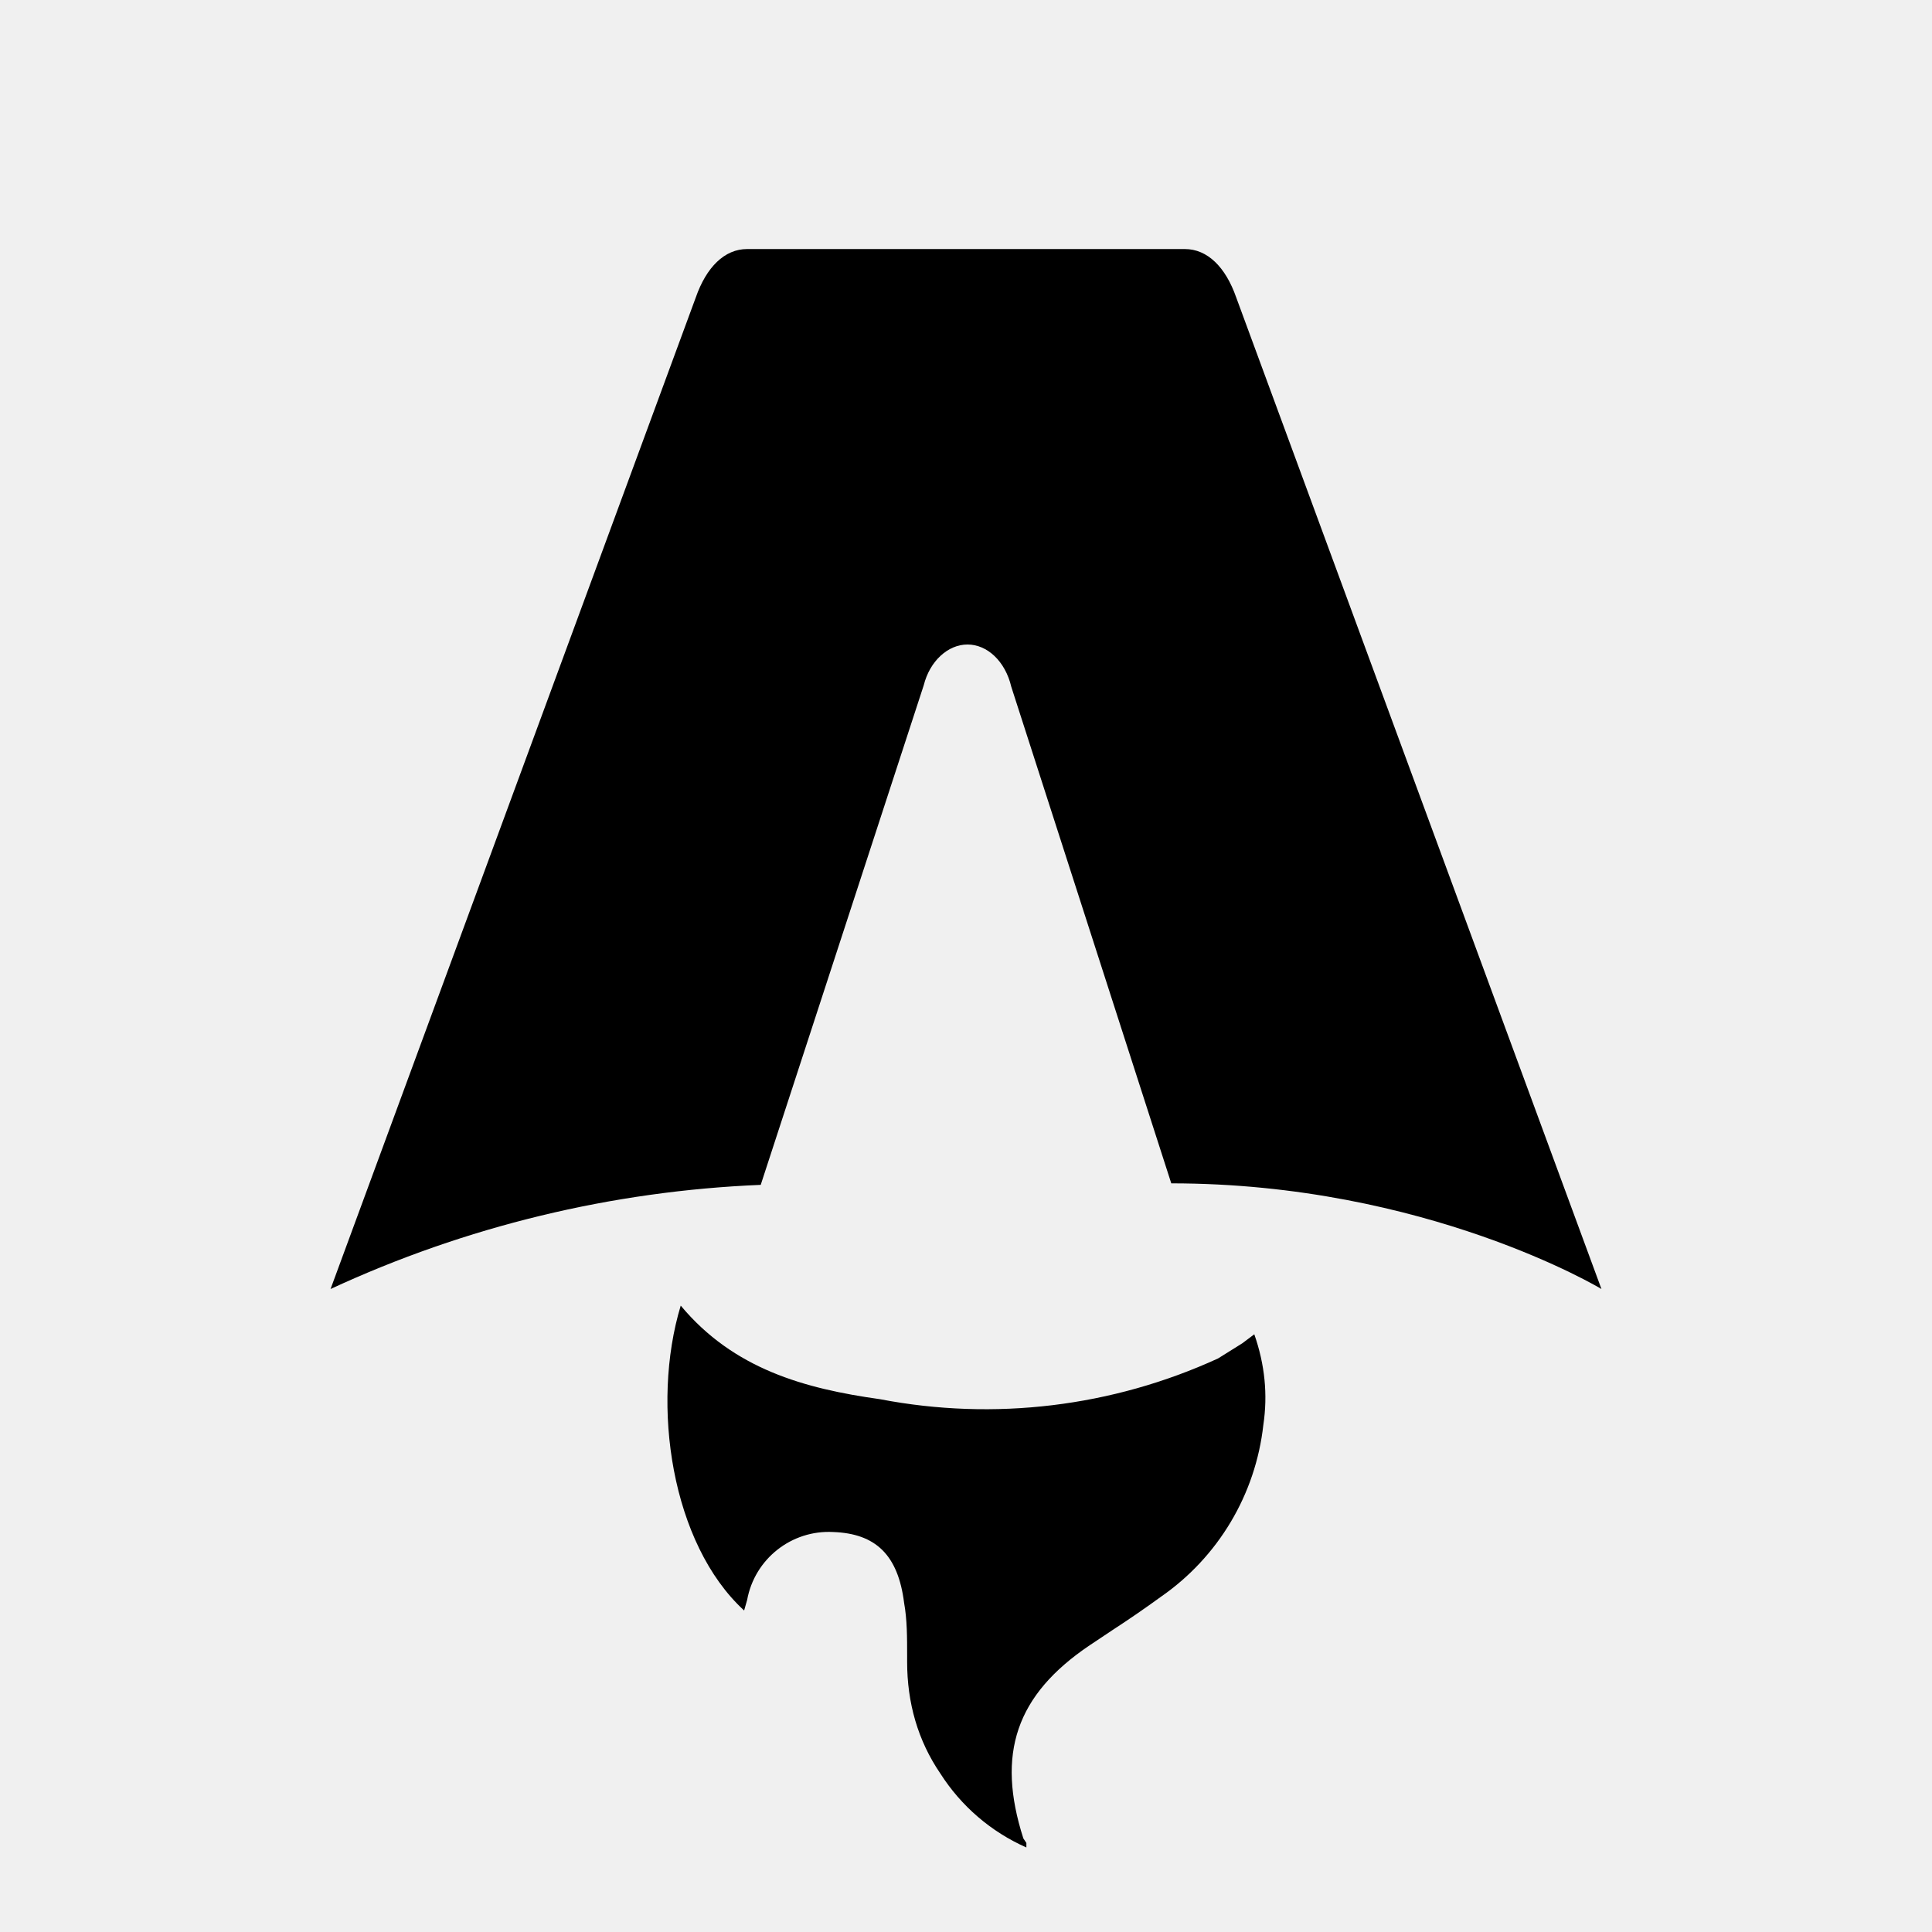
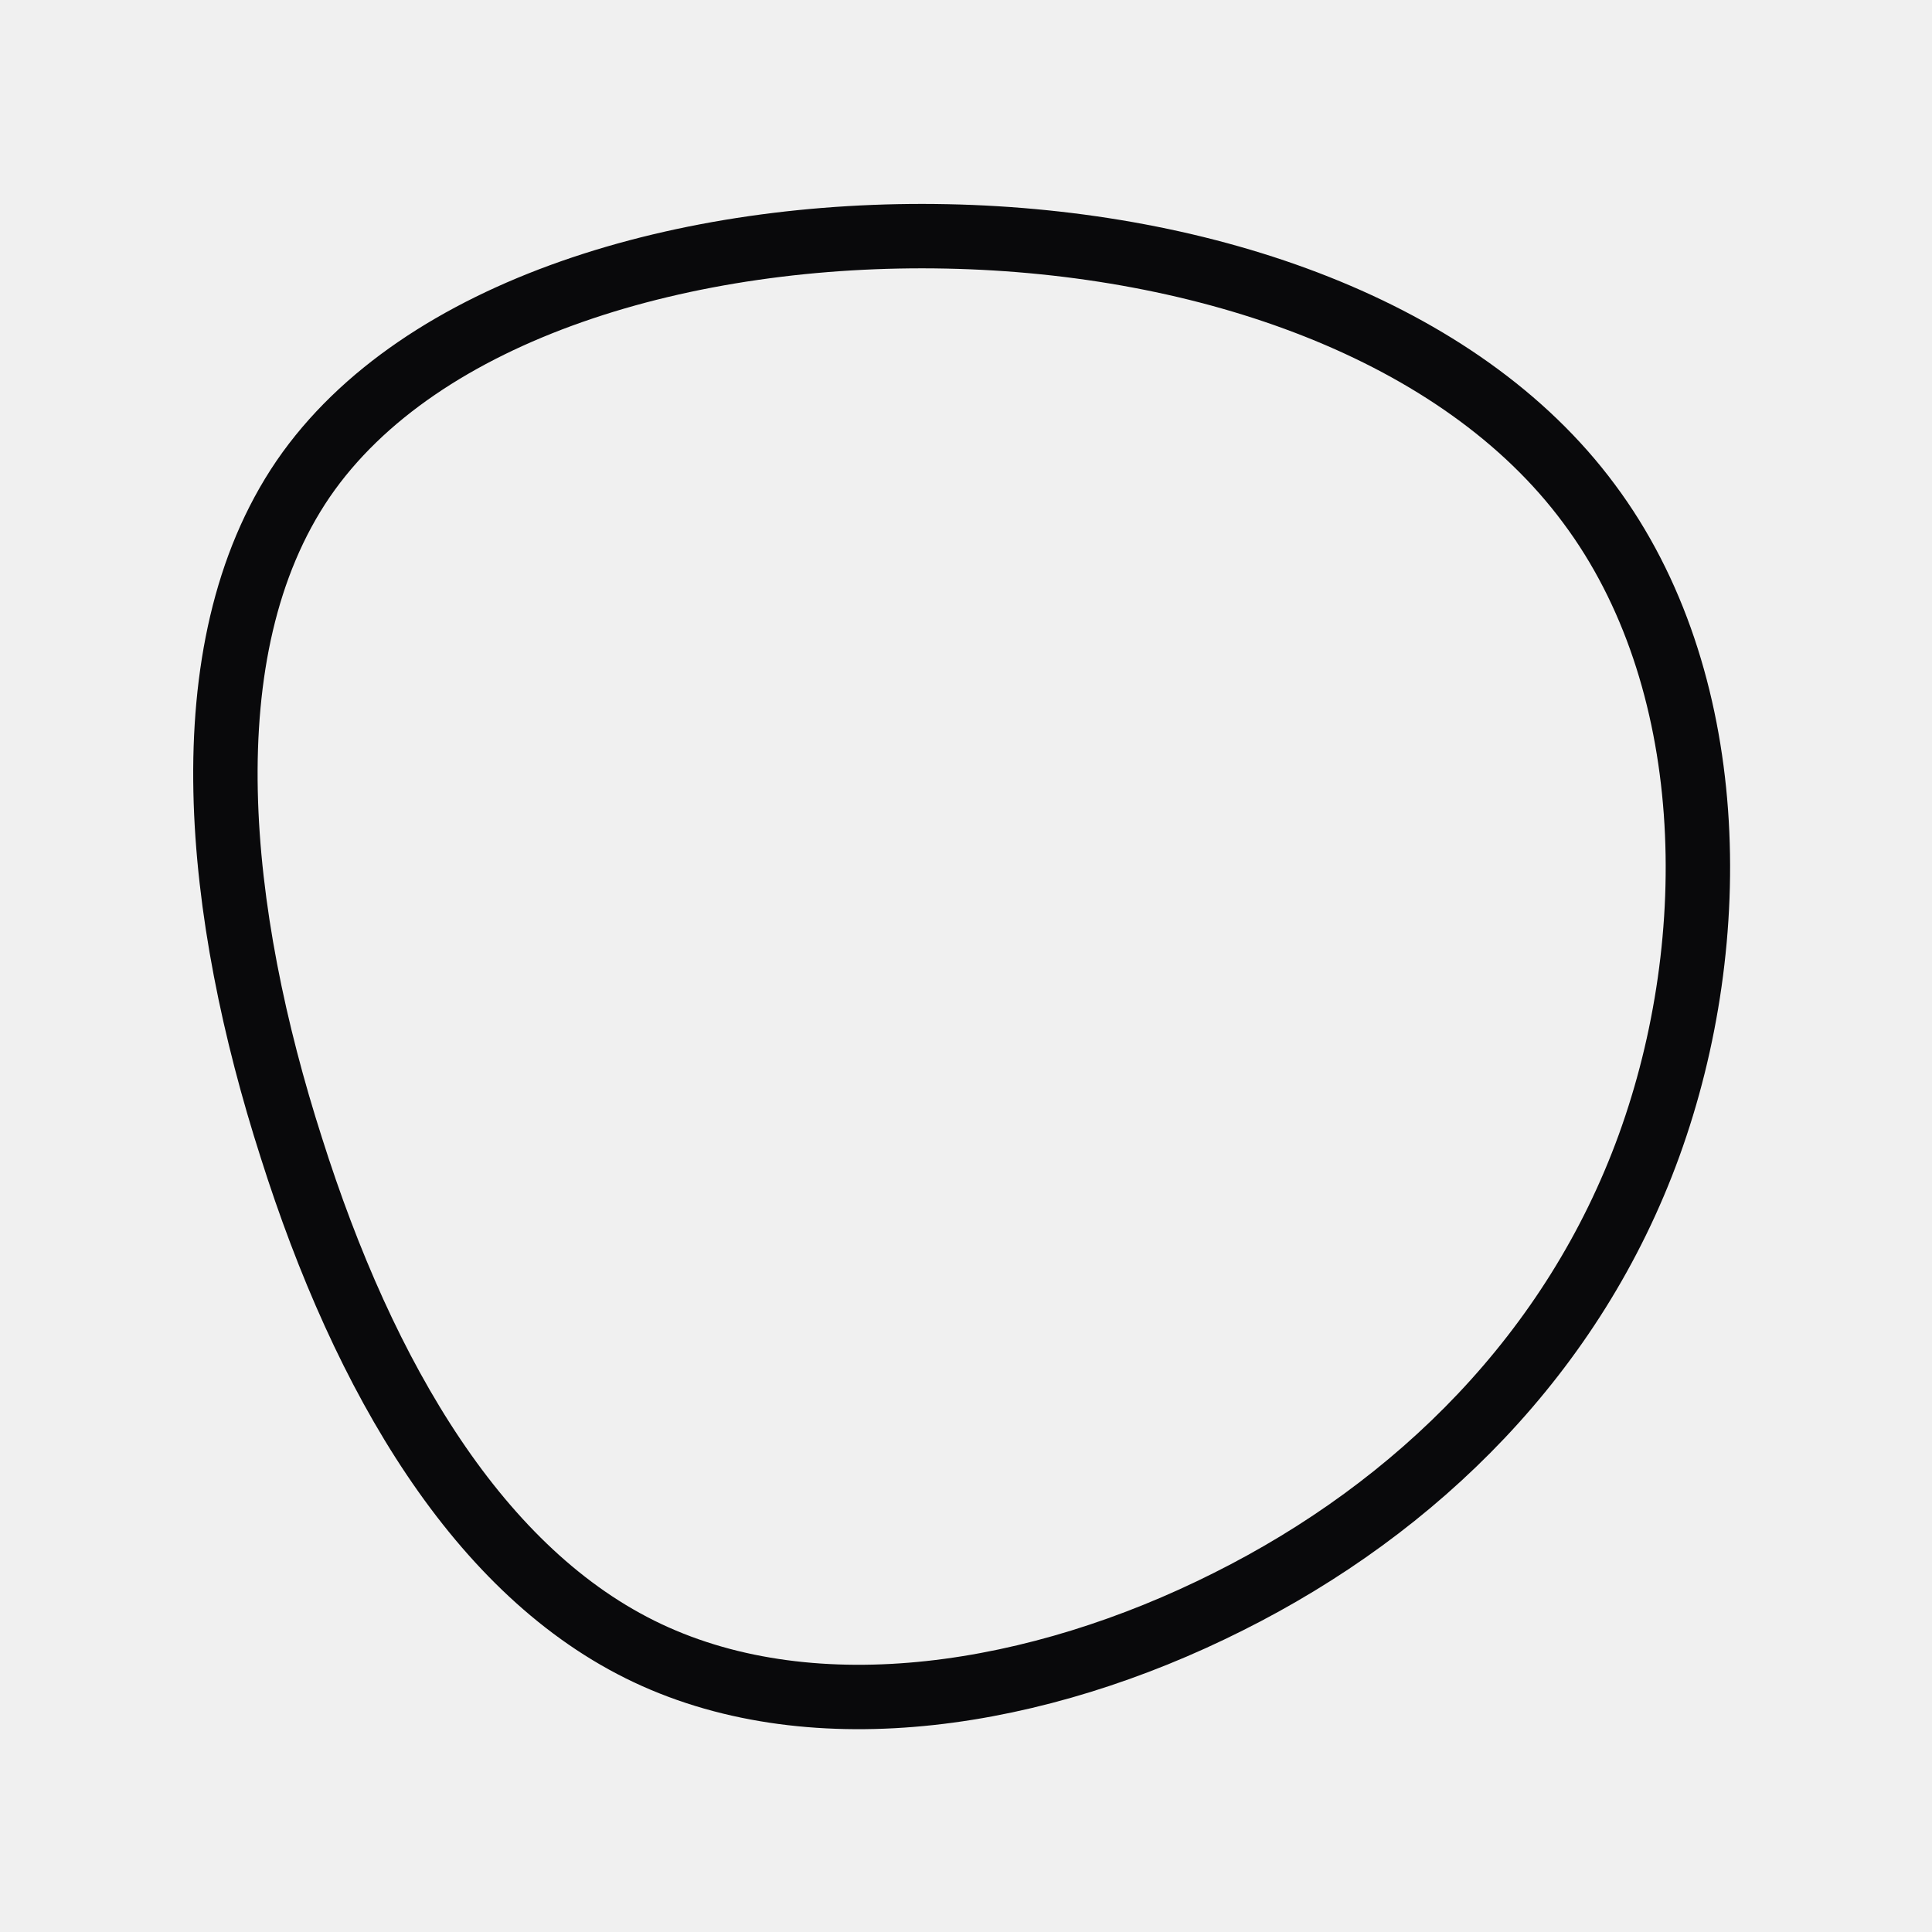
- <svg xmlns="http://www.w3.org/2000/svg" fill="none" viewBox="0 0 128 128">
-   <path d="M50.4 78.5a75.1 75.1 0 0 0-28.5 6.9l24.2-65.7c.7-2 1.9-3.2 3.4-3.2h29c1.5 0 2.7 1.2 3.4 3.2l24.2 65.7s-11.6-7-28.5-7L67 45.5c-.4-1.7-1.6-2.8-2.9-2.8-1.3 0-2.5 1.1-2.9 2.7L50.4 78.5Zm-1.1 28.2Zm-4.2-20.2c-2 6.6-.6 15.8 4.2 20.2a17.5 17.5 0 0 1 .2-.7 5.5 5.5 0 0 1 5.7-4.5c2.8.1 4.3 1.5 4.7 4.7.2 1.1.2 2.3.2 3.5v.4c0 2.7.7 5.2 2.2 7.4a13 13 0 0 0 5.7 4.9v-.3l-.2-.3c-1.8-5.6-.5-9.5 4.4-12.8l1.5-1a73 73 0 0 0 3.2-2.2 16 16 0 0 0 6.8-11.4c.3-2 .1-4-.6-6l-.8.6-1.6 1a37 37 0 0 1-22.4 2.7c-5-.7-9.7-2-13.2-6.2Z" />
-   <style>
-         path { fill: #000; }
-         @media (prefers-color-scheme: dark) {
-             path { fill: #FFF; }
-         }
-     </style>
+ <svg xmlns="http://www.w3.org/2000/svg" width="180" height="180" viewBox="0 0 180 180" fill="none">
+   <path d="M148.042 46.924C160.142 63.124 160.642 87.424 153.642 106.724C146.642 126.024 132.042 140.424 114.442 149.224C96.742 158.124 76.042 161.424 60.342 154.024C44.642 146.624 33.942 128.424 27.142 106.924C20.242 85.424 17.342 60.624 28.242 44.624C39.142 28.724 64.042 21.524 88.242 22.024C112.442 22.524 136.042 30.724 148.042 46.924Z" stroke="#09090B" stroke-width="6" />
</svg>
